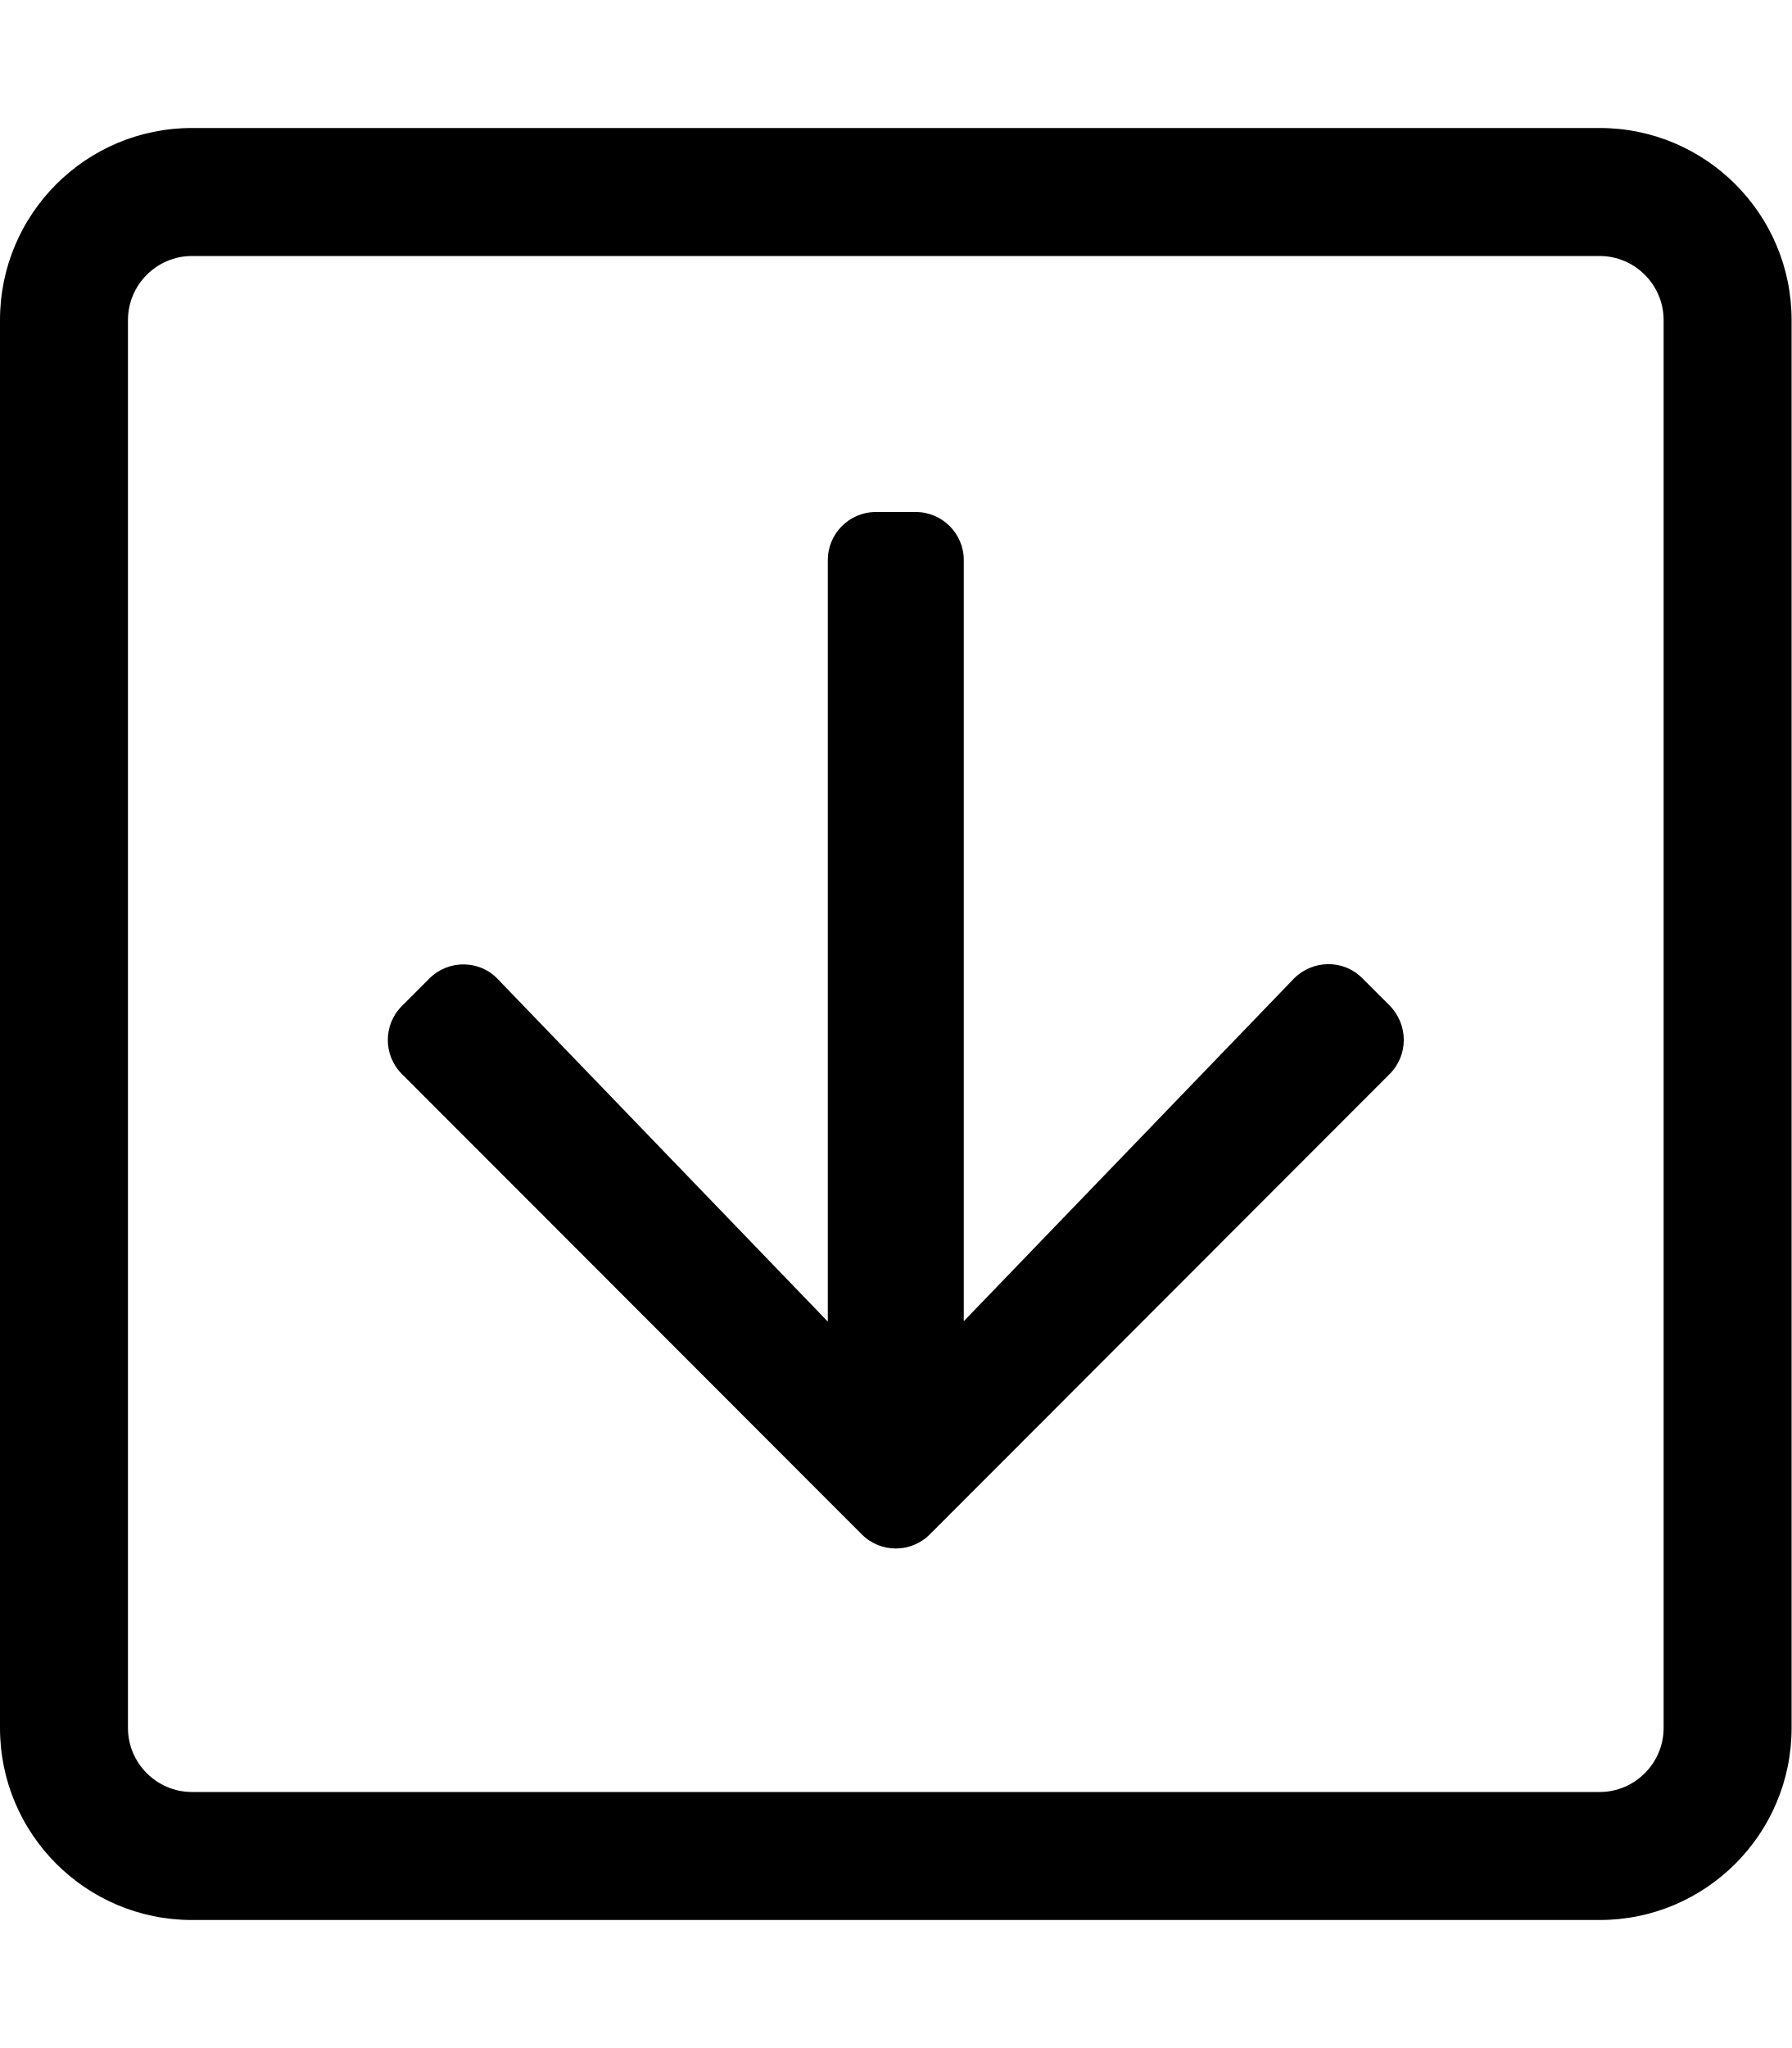
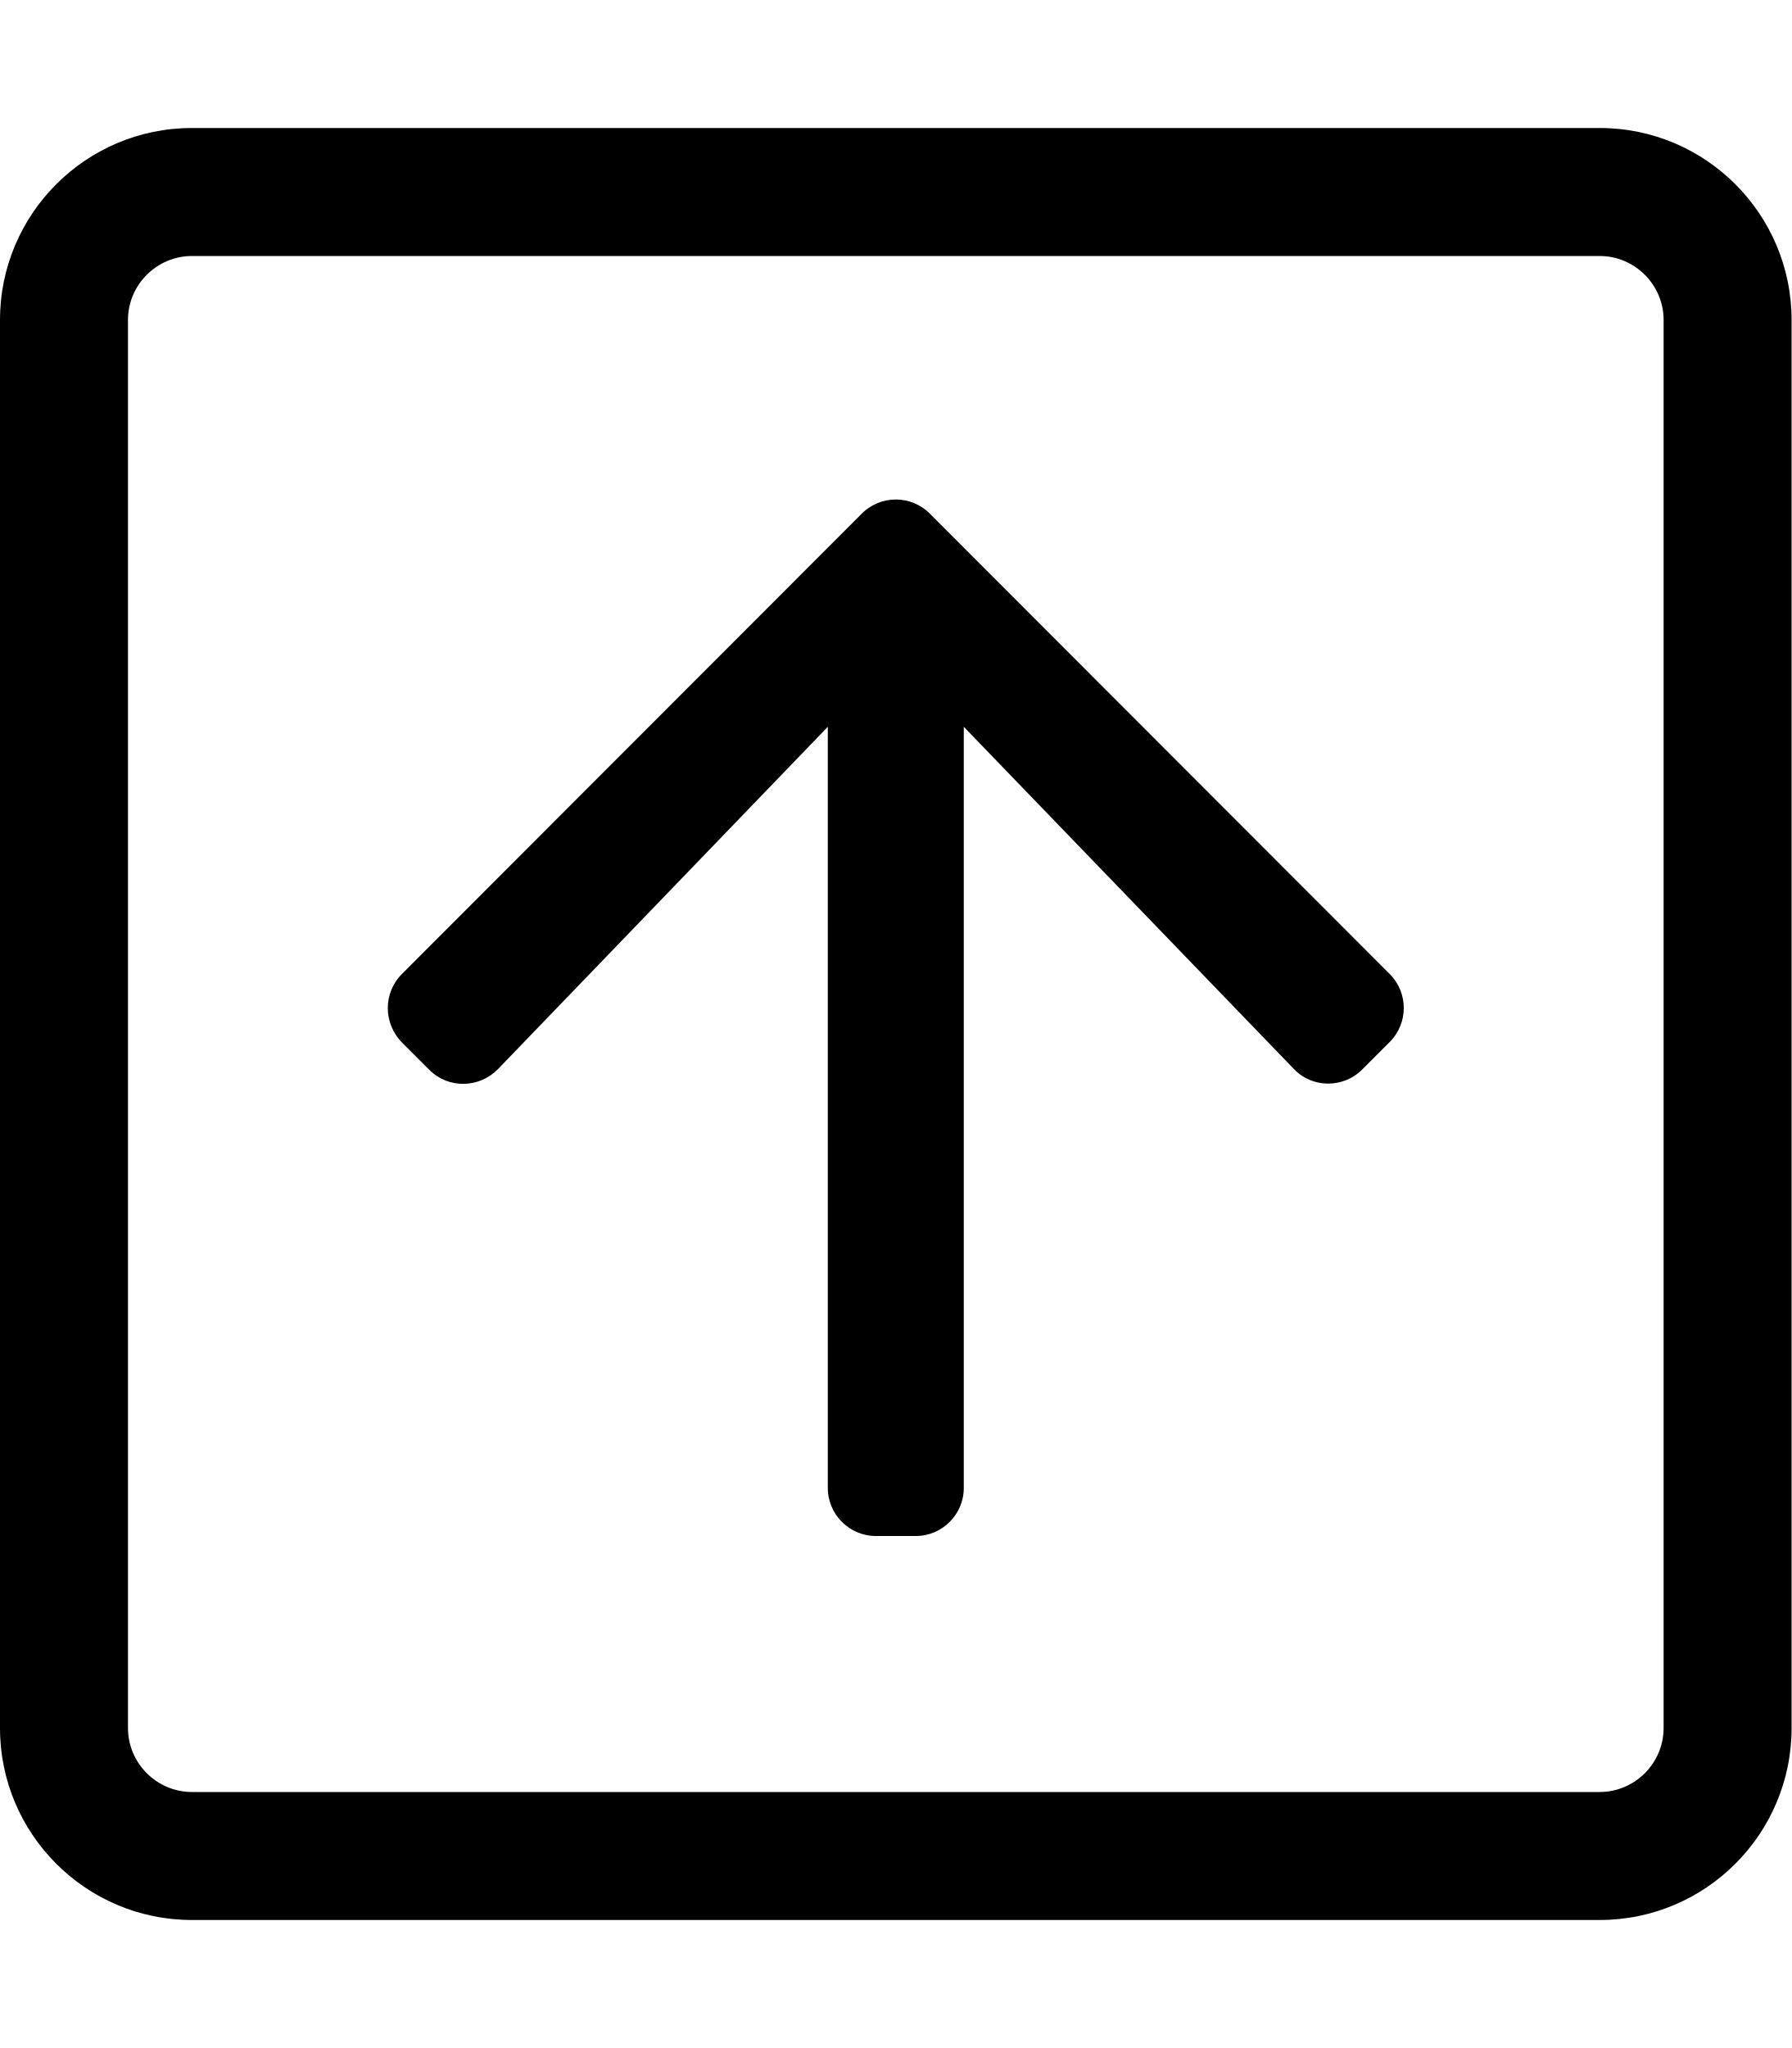
<svg xmlns="http://www.w3.org/2000/svg" viewBox="0 0 448 512">
-   <path fill="#000000" d="M347.5 268.5l-115 115.1c-4.7 4.7-12.3 4.7-17 0l-115-115.1c-4.7-4.7-4.7-12.3 0-17l6.9-6.9c4.7-4.7 12.5-4.7 17.1 .2l82.5 85.6V140c0-6.6 5.4-12 12-12h10c6.6 0 12 5.4 12 12v190.3l82.5-85.6c4.7-4.8 12.4-4.9 17.1-.2l6.9 6.9c4.7 4.8 4.7 12.4 0 17.1zM448 80v352c0 26.5-21.5 48-48 48H48c-26.5 0-48-21.5-48-48V80c0-26.5 21.5-48 48-48h352c26.5 0 48 21.5 48 48zm-32 0c0-8.8-7.2-16-16-16H48c-8.8 0-16 7.2-16 16v352c0 8.8 7.2 16 16 16h352c8.8 0 16-7.2 16-16V80z" />
+   <path fill="#000000" d="M100.5 243.5l115-115.1c4.7-4.7 12.3-4.7 17 0l115 115.1c4.7 4.7 4.7 12.3 0 17l-6.9 6.9c-4.7 4.7-12.5 4.7-17.1-.2L241 181.7V372c0 6.6-5.4 12-12 12h-10c-6.6 0-12-5.4-12-12V181.7l-82.5 85.6c-4.7 4.8-12.4 4.9-17.1 .2l-6.9-6.9c-4.7-4.8-4.7-12.4 0-17.1zM0 432V80c0-26.5 21.5-48 48-48h352c26.5 0 48 21.5 48 48v352c0 26.5-21.5 48-48 48H48c-26.5 0-48-21.5-48-48zm32 0c0 8.8 7.2 16 16 16h352c8.8 0 16-7.2 16-16V80c0-8.8-7.2-16-16-16H48c-8.8 0-16 7.2-16 16v352z" />
</svg>
